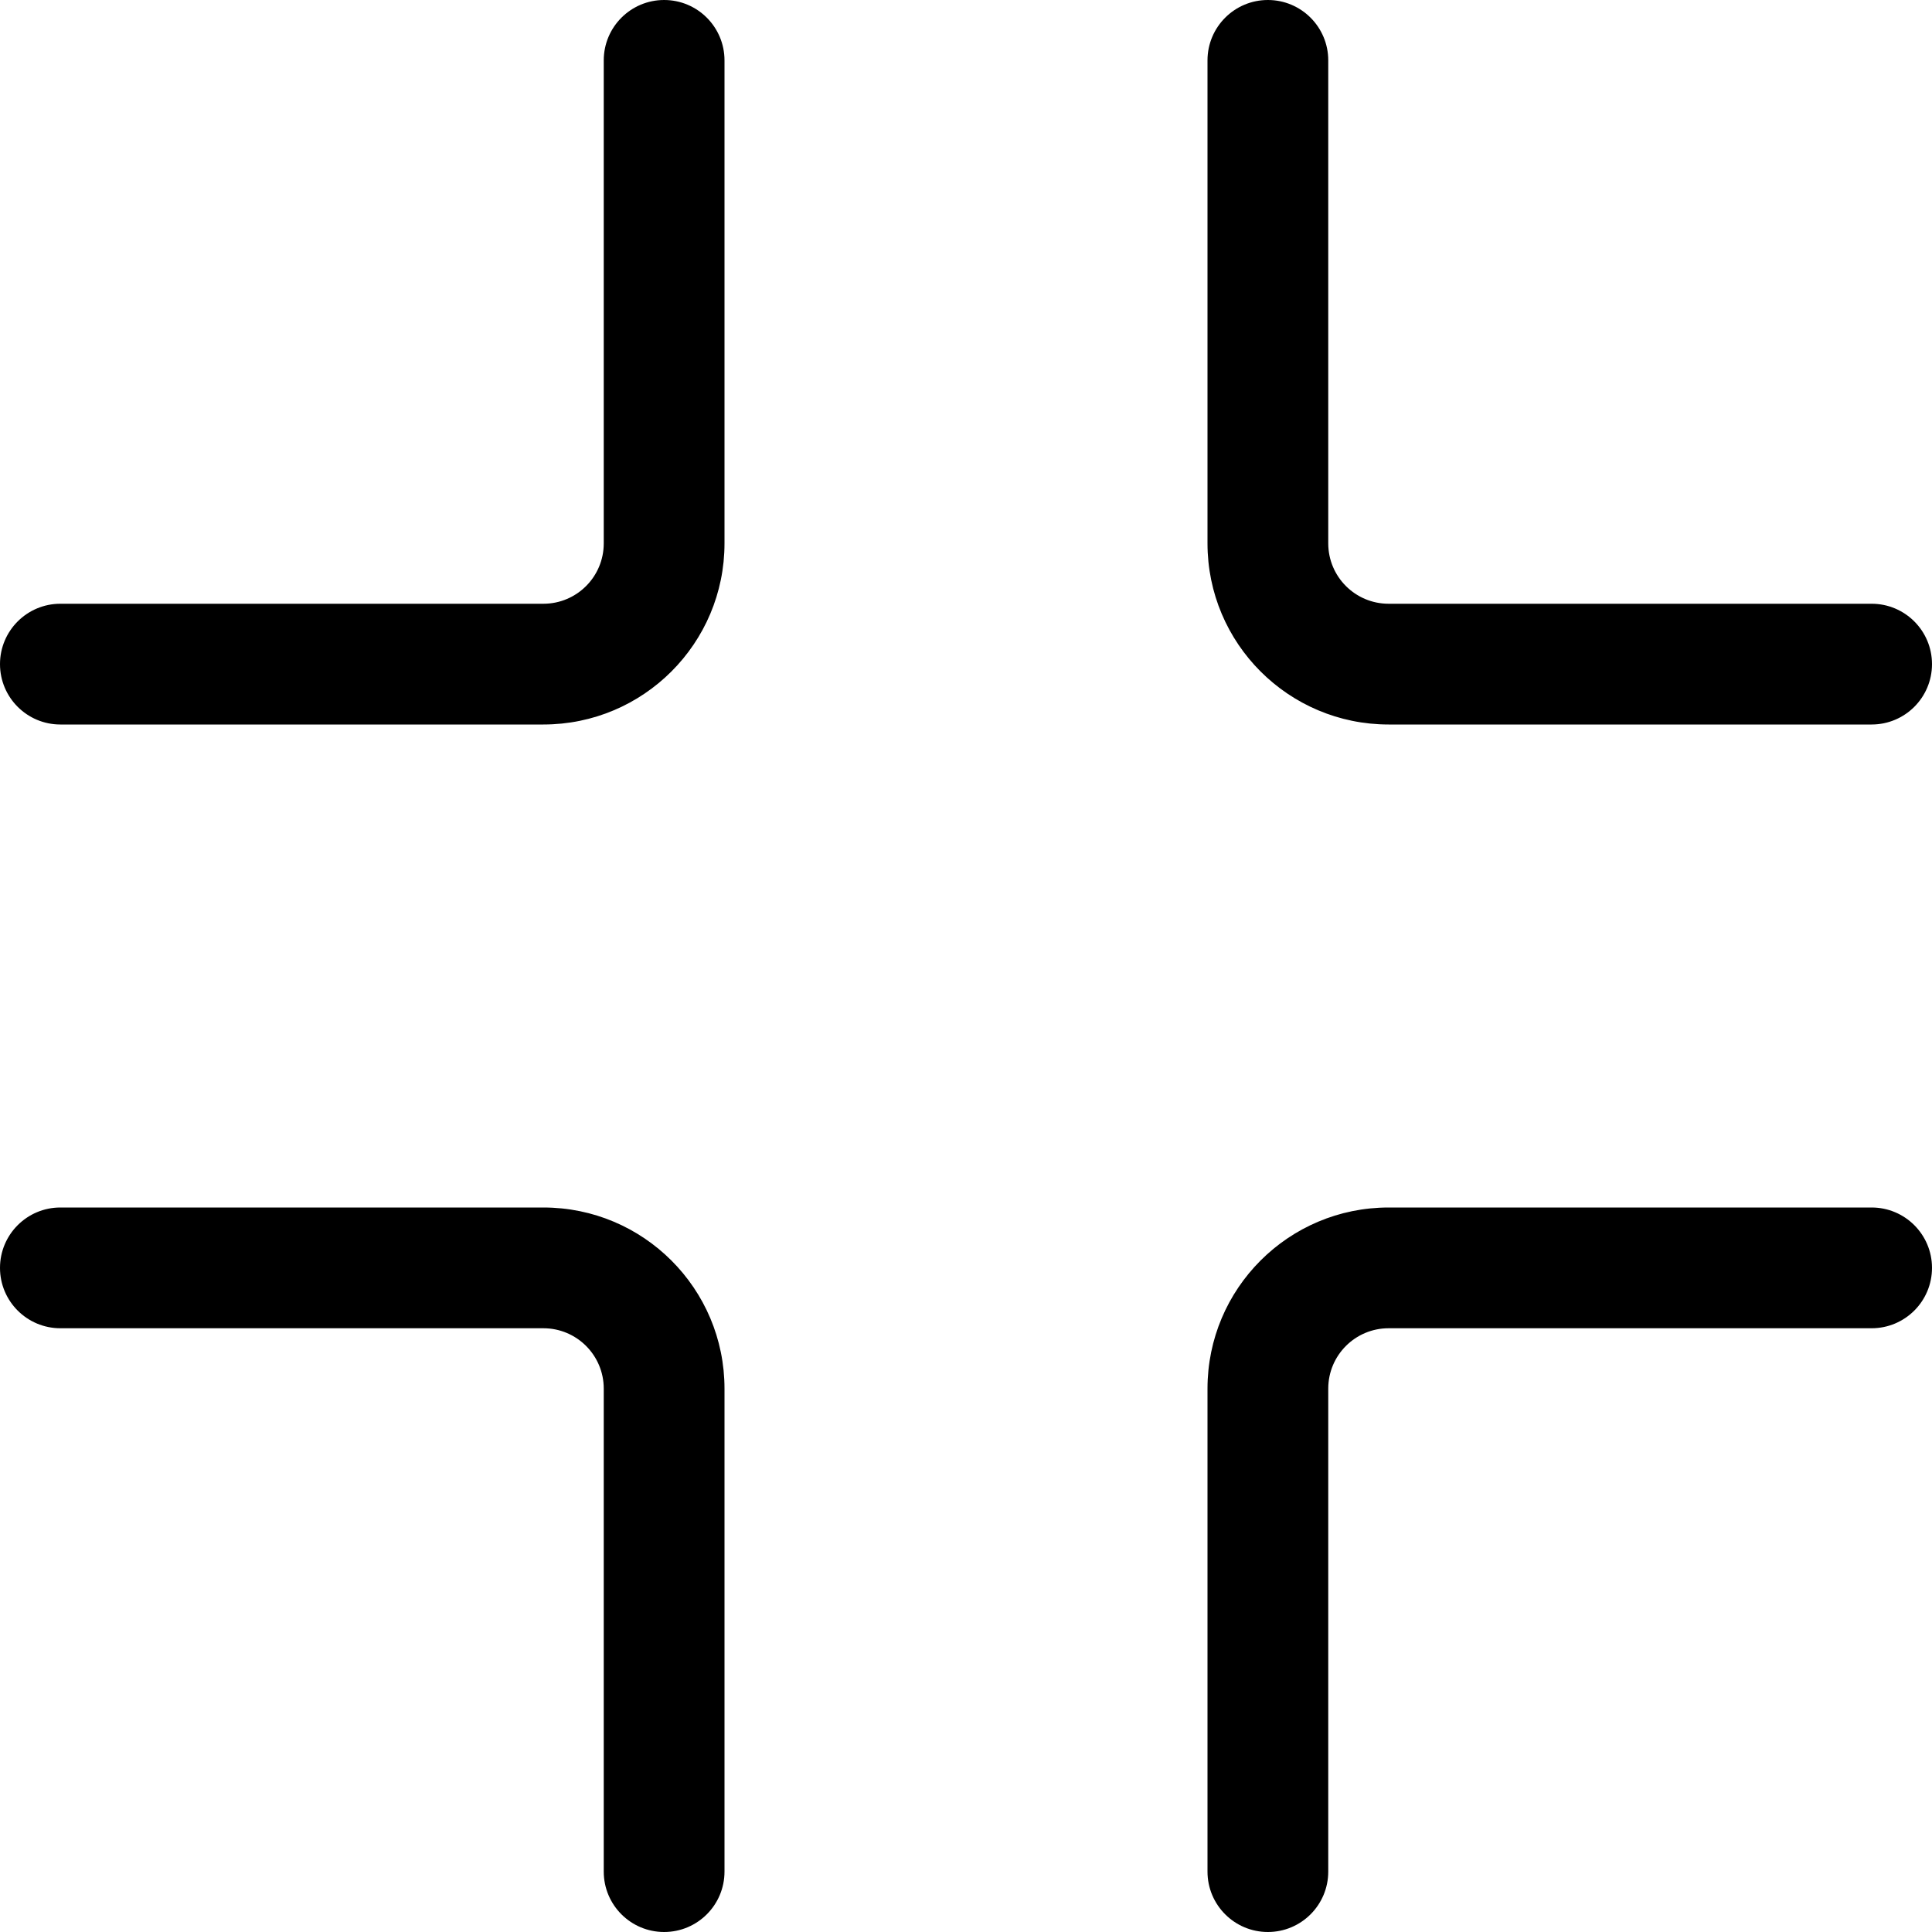
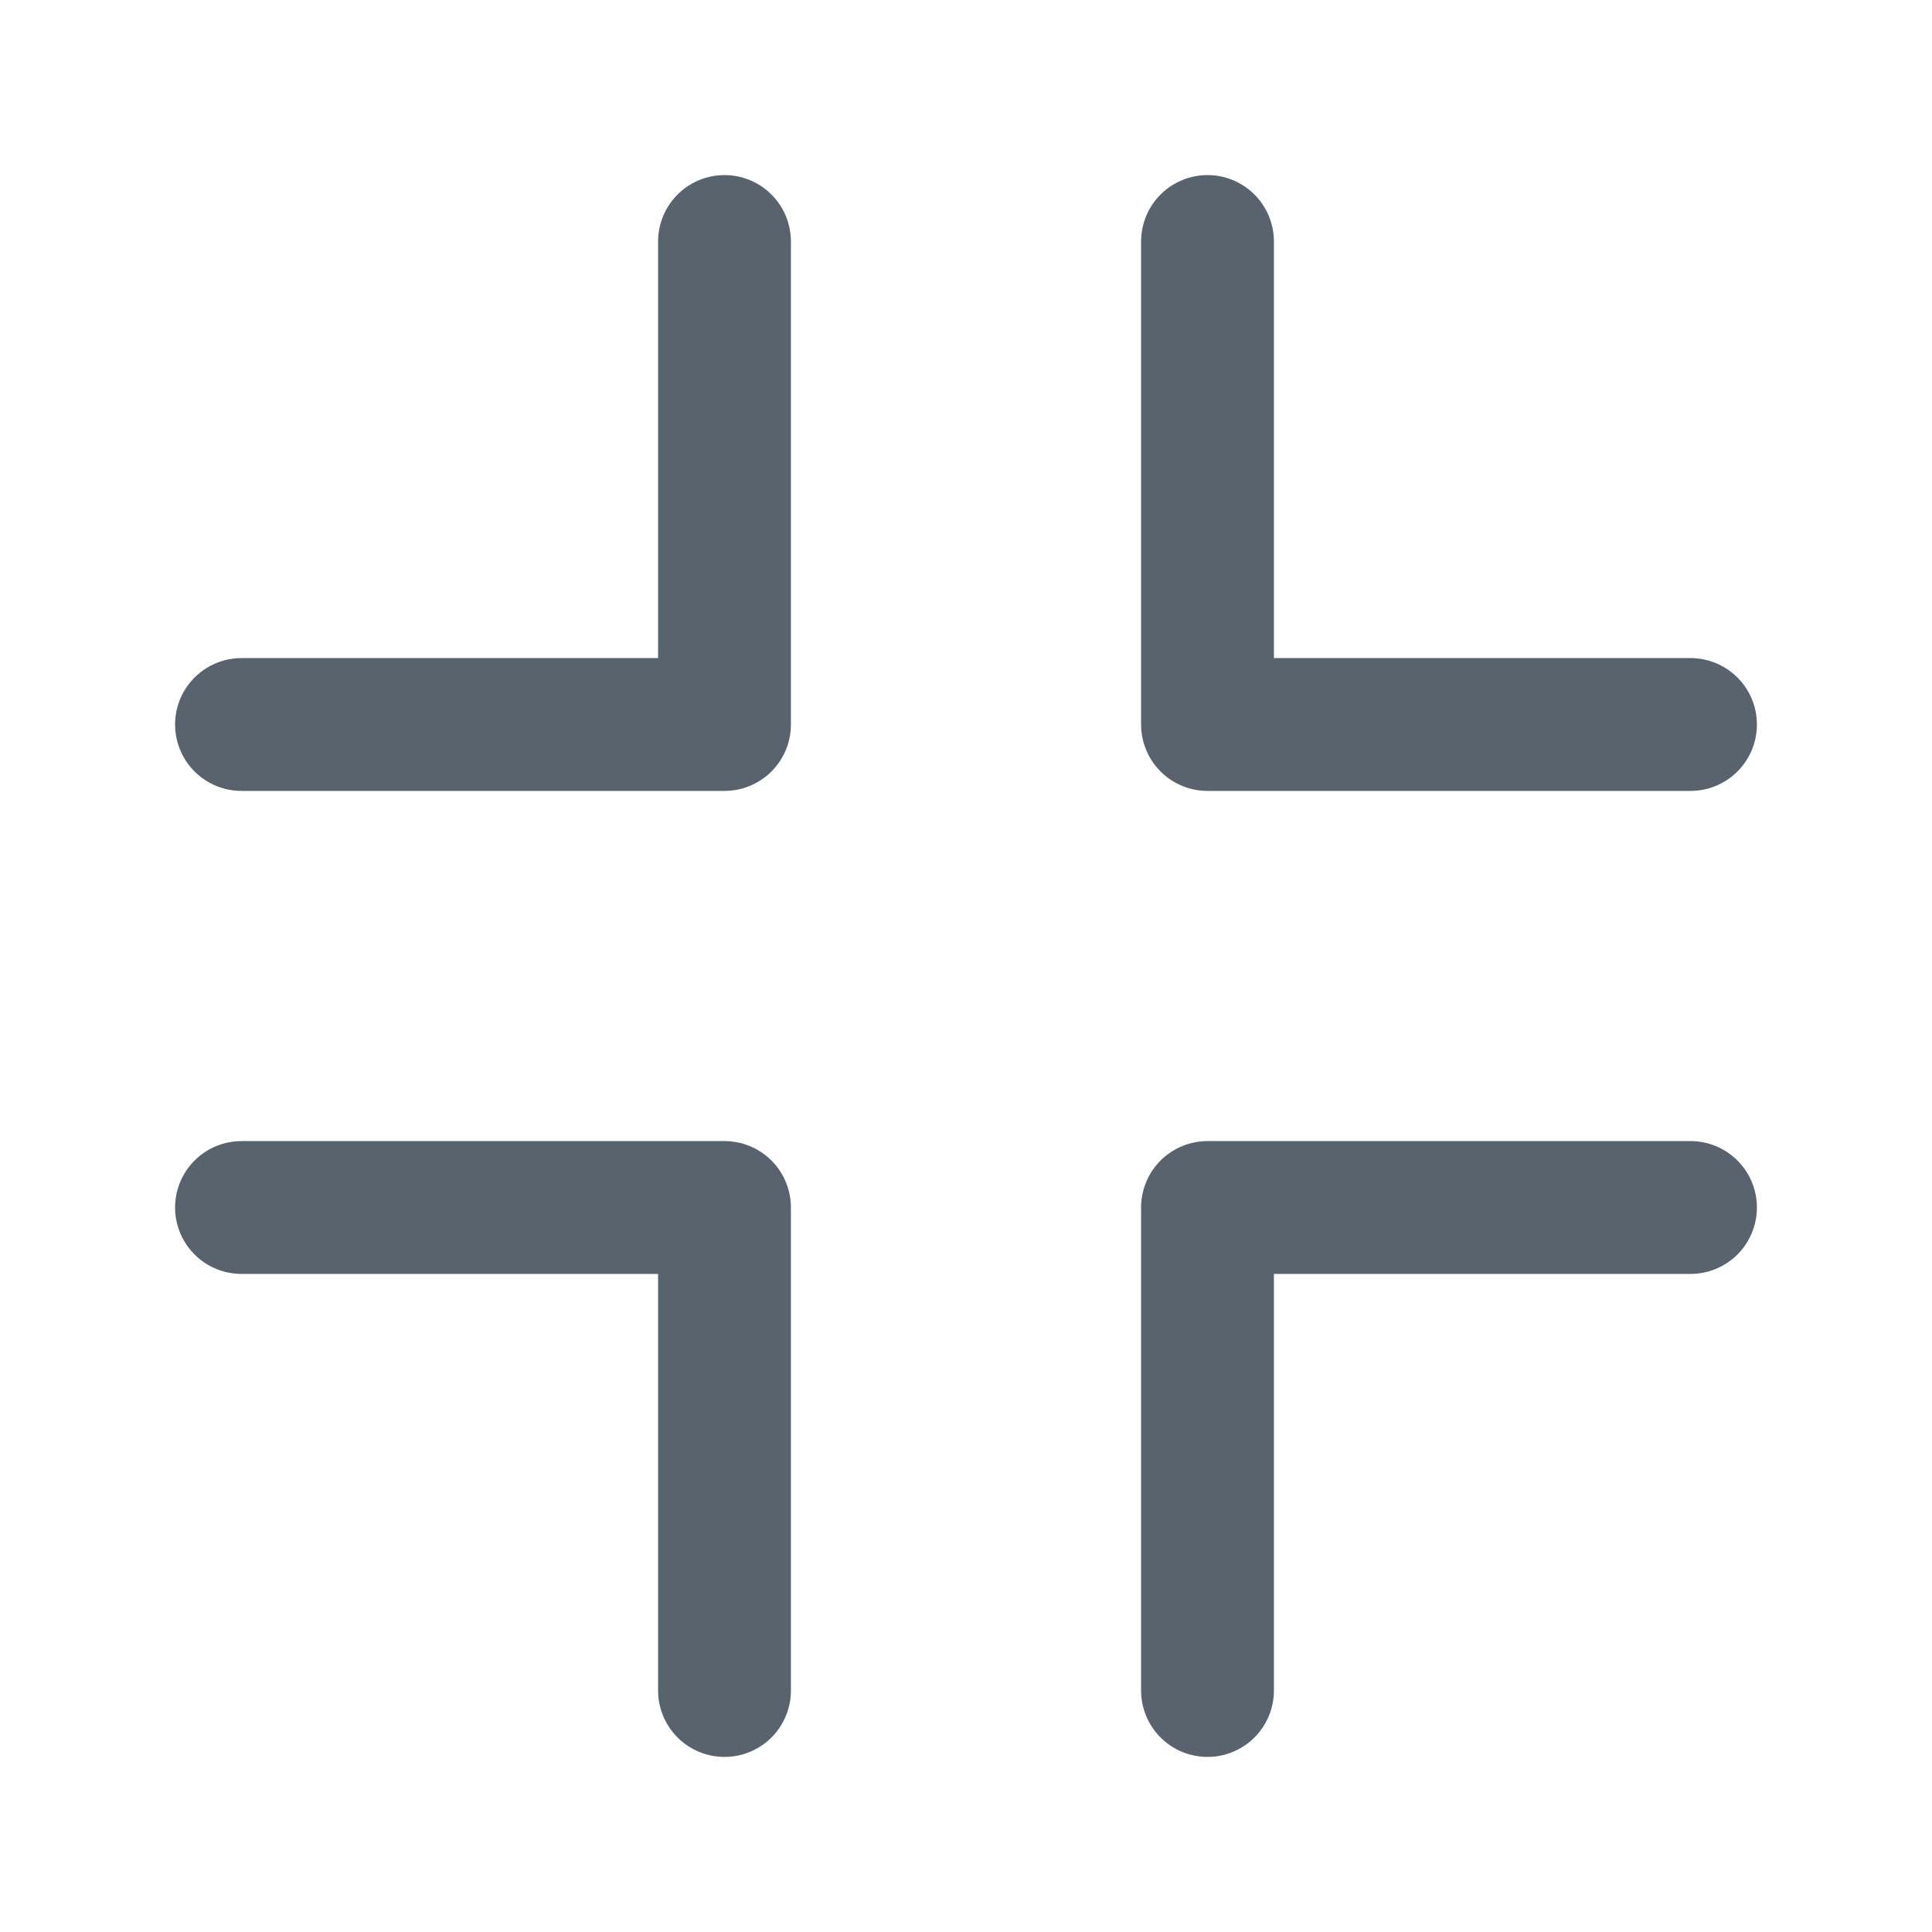
- <svg xmlns="http://www.w3.org/2000/svg" width="16" height="16" fill="currentColor" class="bi bi-fullscreen-exit" viewBox="0 0 16 16">
-   <path d="M5.5 0a.5.5 0 0 1 .5.5v4A1.5 1.5 0 0 1 4.5 6h-4a.5.5 0 0 1 0-1h4a.5.5 0 0 0 .5-.5v-4a.5.5 0 0 1 .5-.5zm5 0a.5.5 0 0 1 .5.5v4a.5.5 0 0 0 .5.5h4a.5.5 0 0 1 0 1h-4A1.5 1.5 0 0 1 10 4.5v-4a.5.5 0 0 1 .5-.5zM0 10.5a.5.5 0 0 1 .5-.5h4A1.5 1.5 0 0 1 6 11.5v4a.5.5 0 0 1-1 0v-4a.5.5 0 0 0-.5-.5h-4a.5.5 0 0 1-.5-.5zm10 1a1.5 1.5 0 0 1 1.5-1.5h4a.5.5 0 0 1 0 1h-4a.5.5 0 0 0-.5.5v4a.5.5 0 0 1-1 0v-4z" />
+ <svg xmlns="http://www.w3.org/2000/svg" viewBox="0 0 24 24" width="24" height="24" fill="none" stroke="#59636e" stroke-width="1.65" stroke-linecap="round" stroke-linejoin="round">
+   <path d="M3 9h6V3m6 0v6h6M9 21v-6H3m18 0h-6v6" />
</svg>
